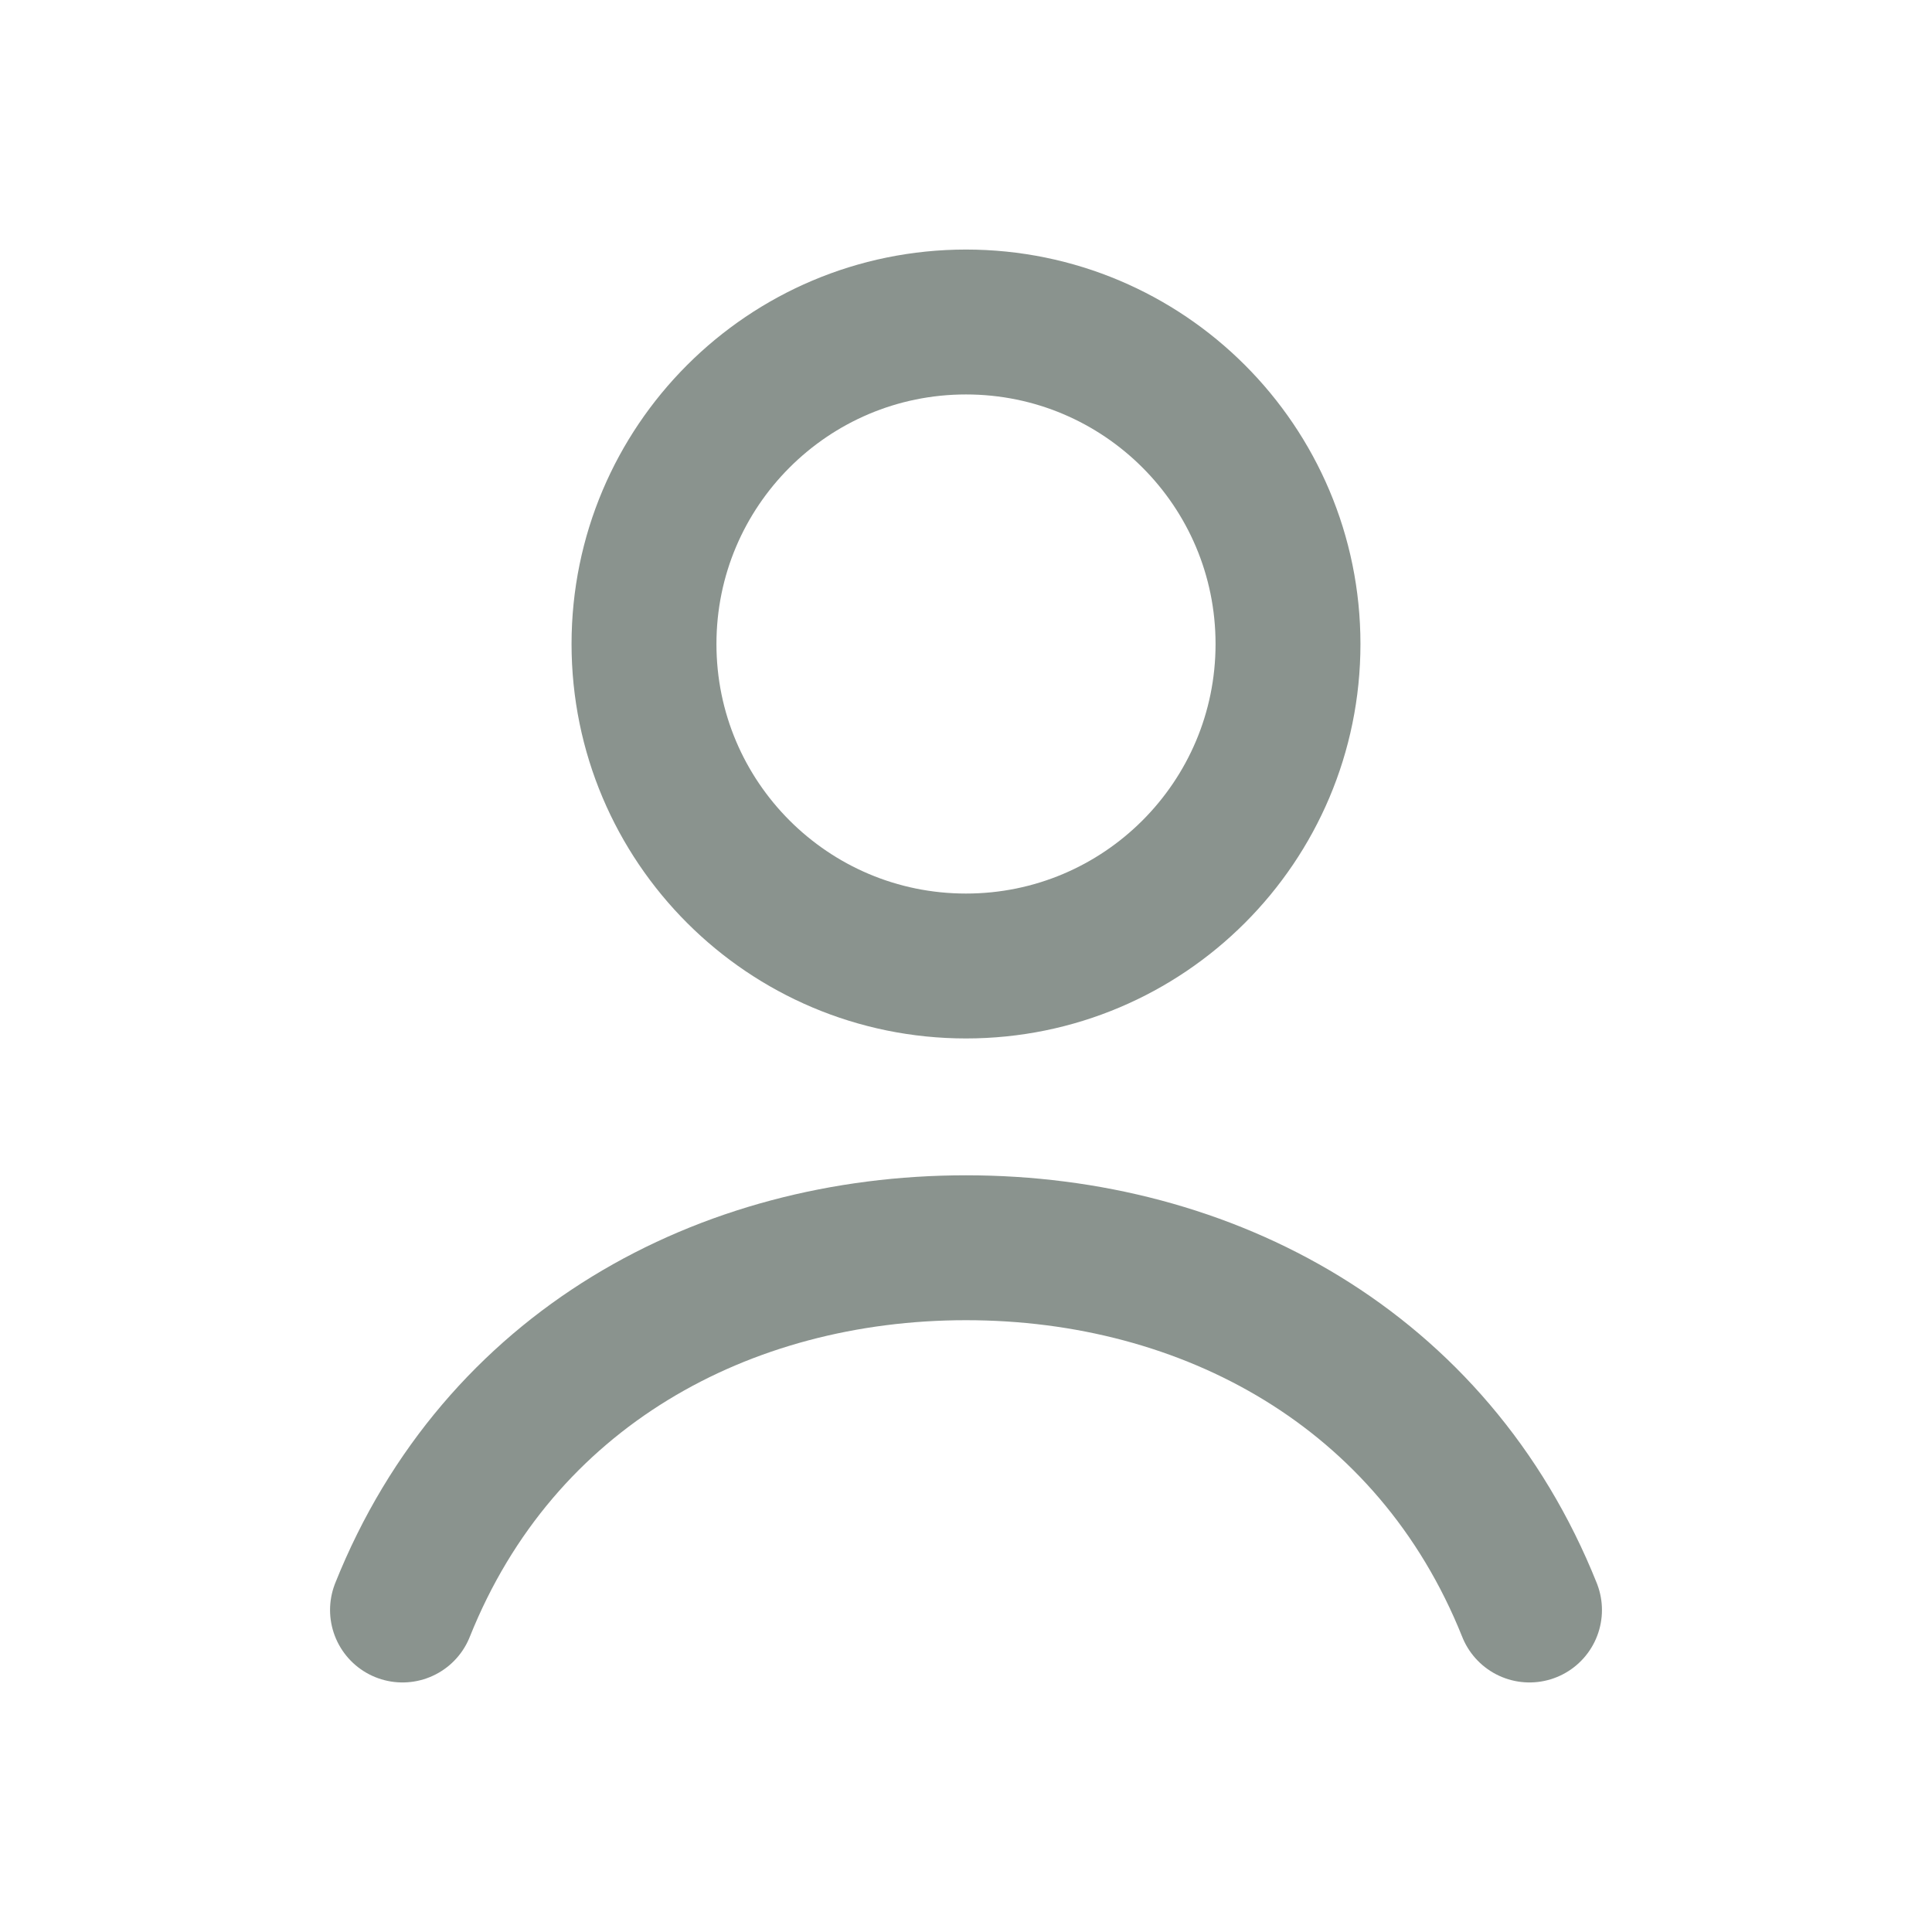
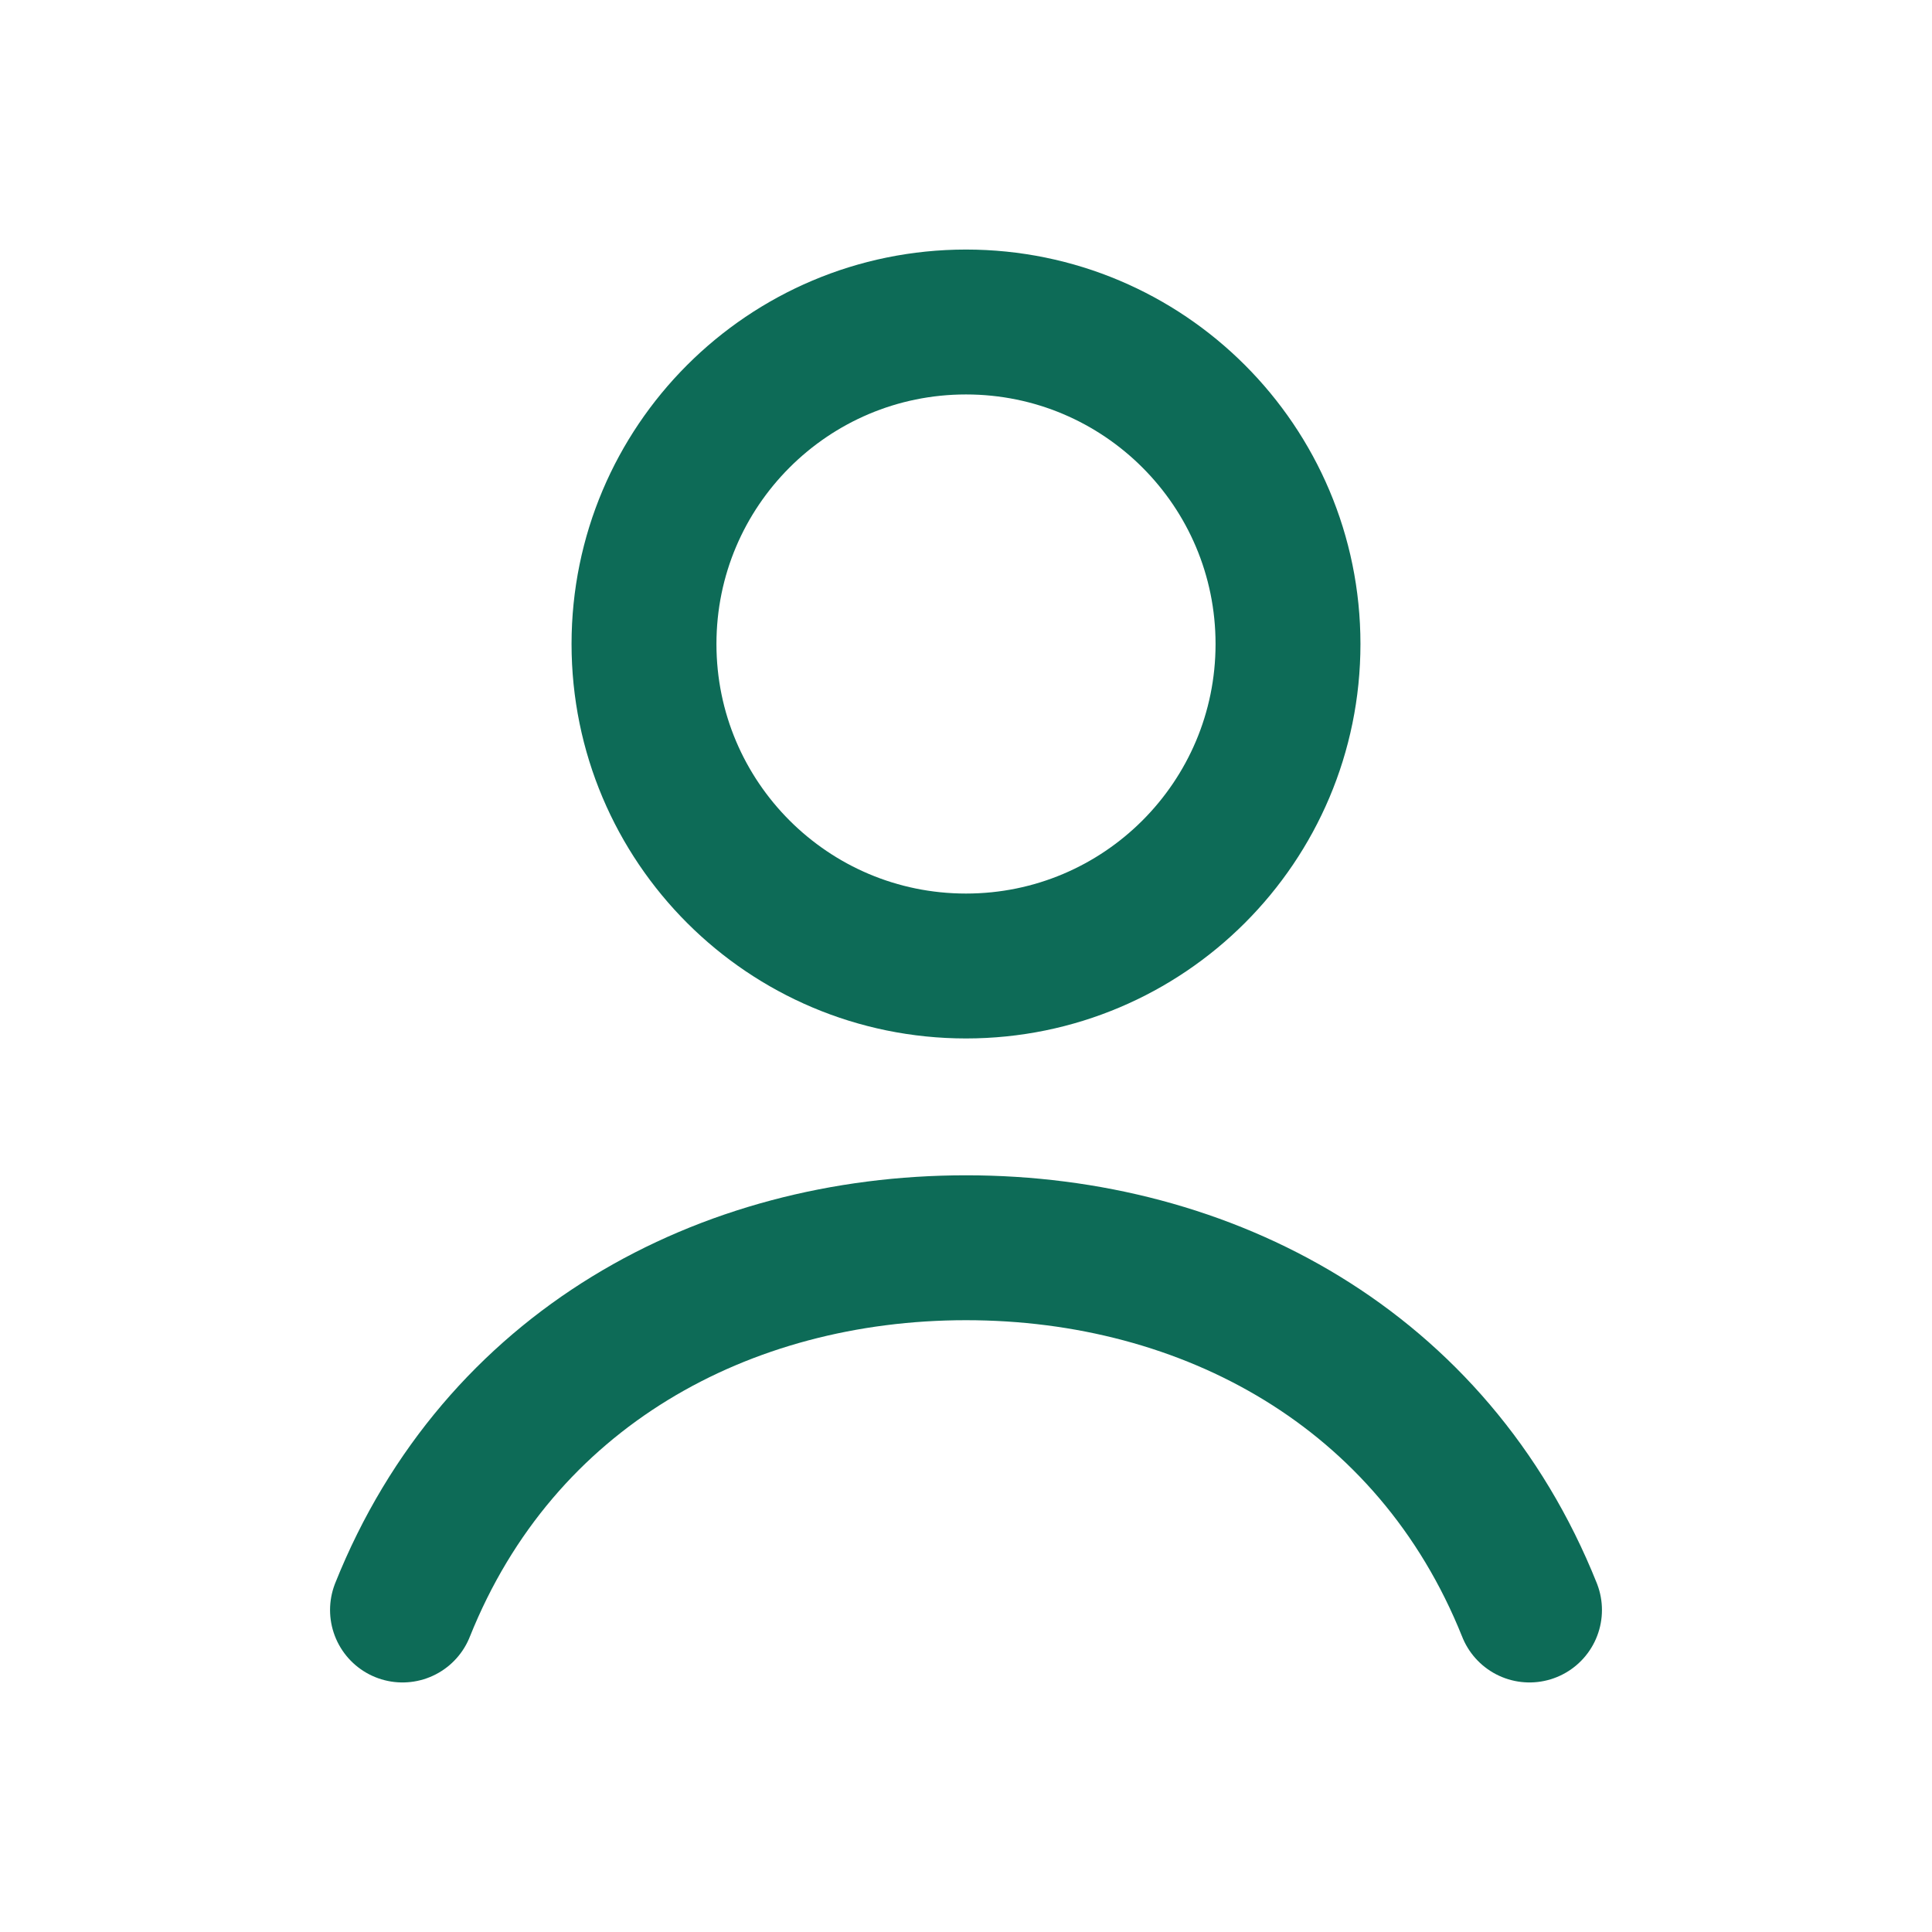
- <svg xmlns="http://www.w3.org/2000/svg" viewBox="0 0 24 24" fill="none" stroke="#8a938e" stroke-width="1.8" stroke-linecap="round">
+ <svg xmlns="http://www.w3.org/2000/svg" viewBox="0 0 24 24" fill="none" stroke="#0d6b57" stroke-width="1.8" stroke-linecap="round">
  <circle cx="12" cy="8" r="4" />
  <path d="M5 20c1.2-3 4-4.5 7-4.5s5.8 1.5 7 4.5" />
</svg>
